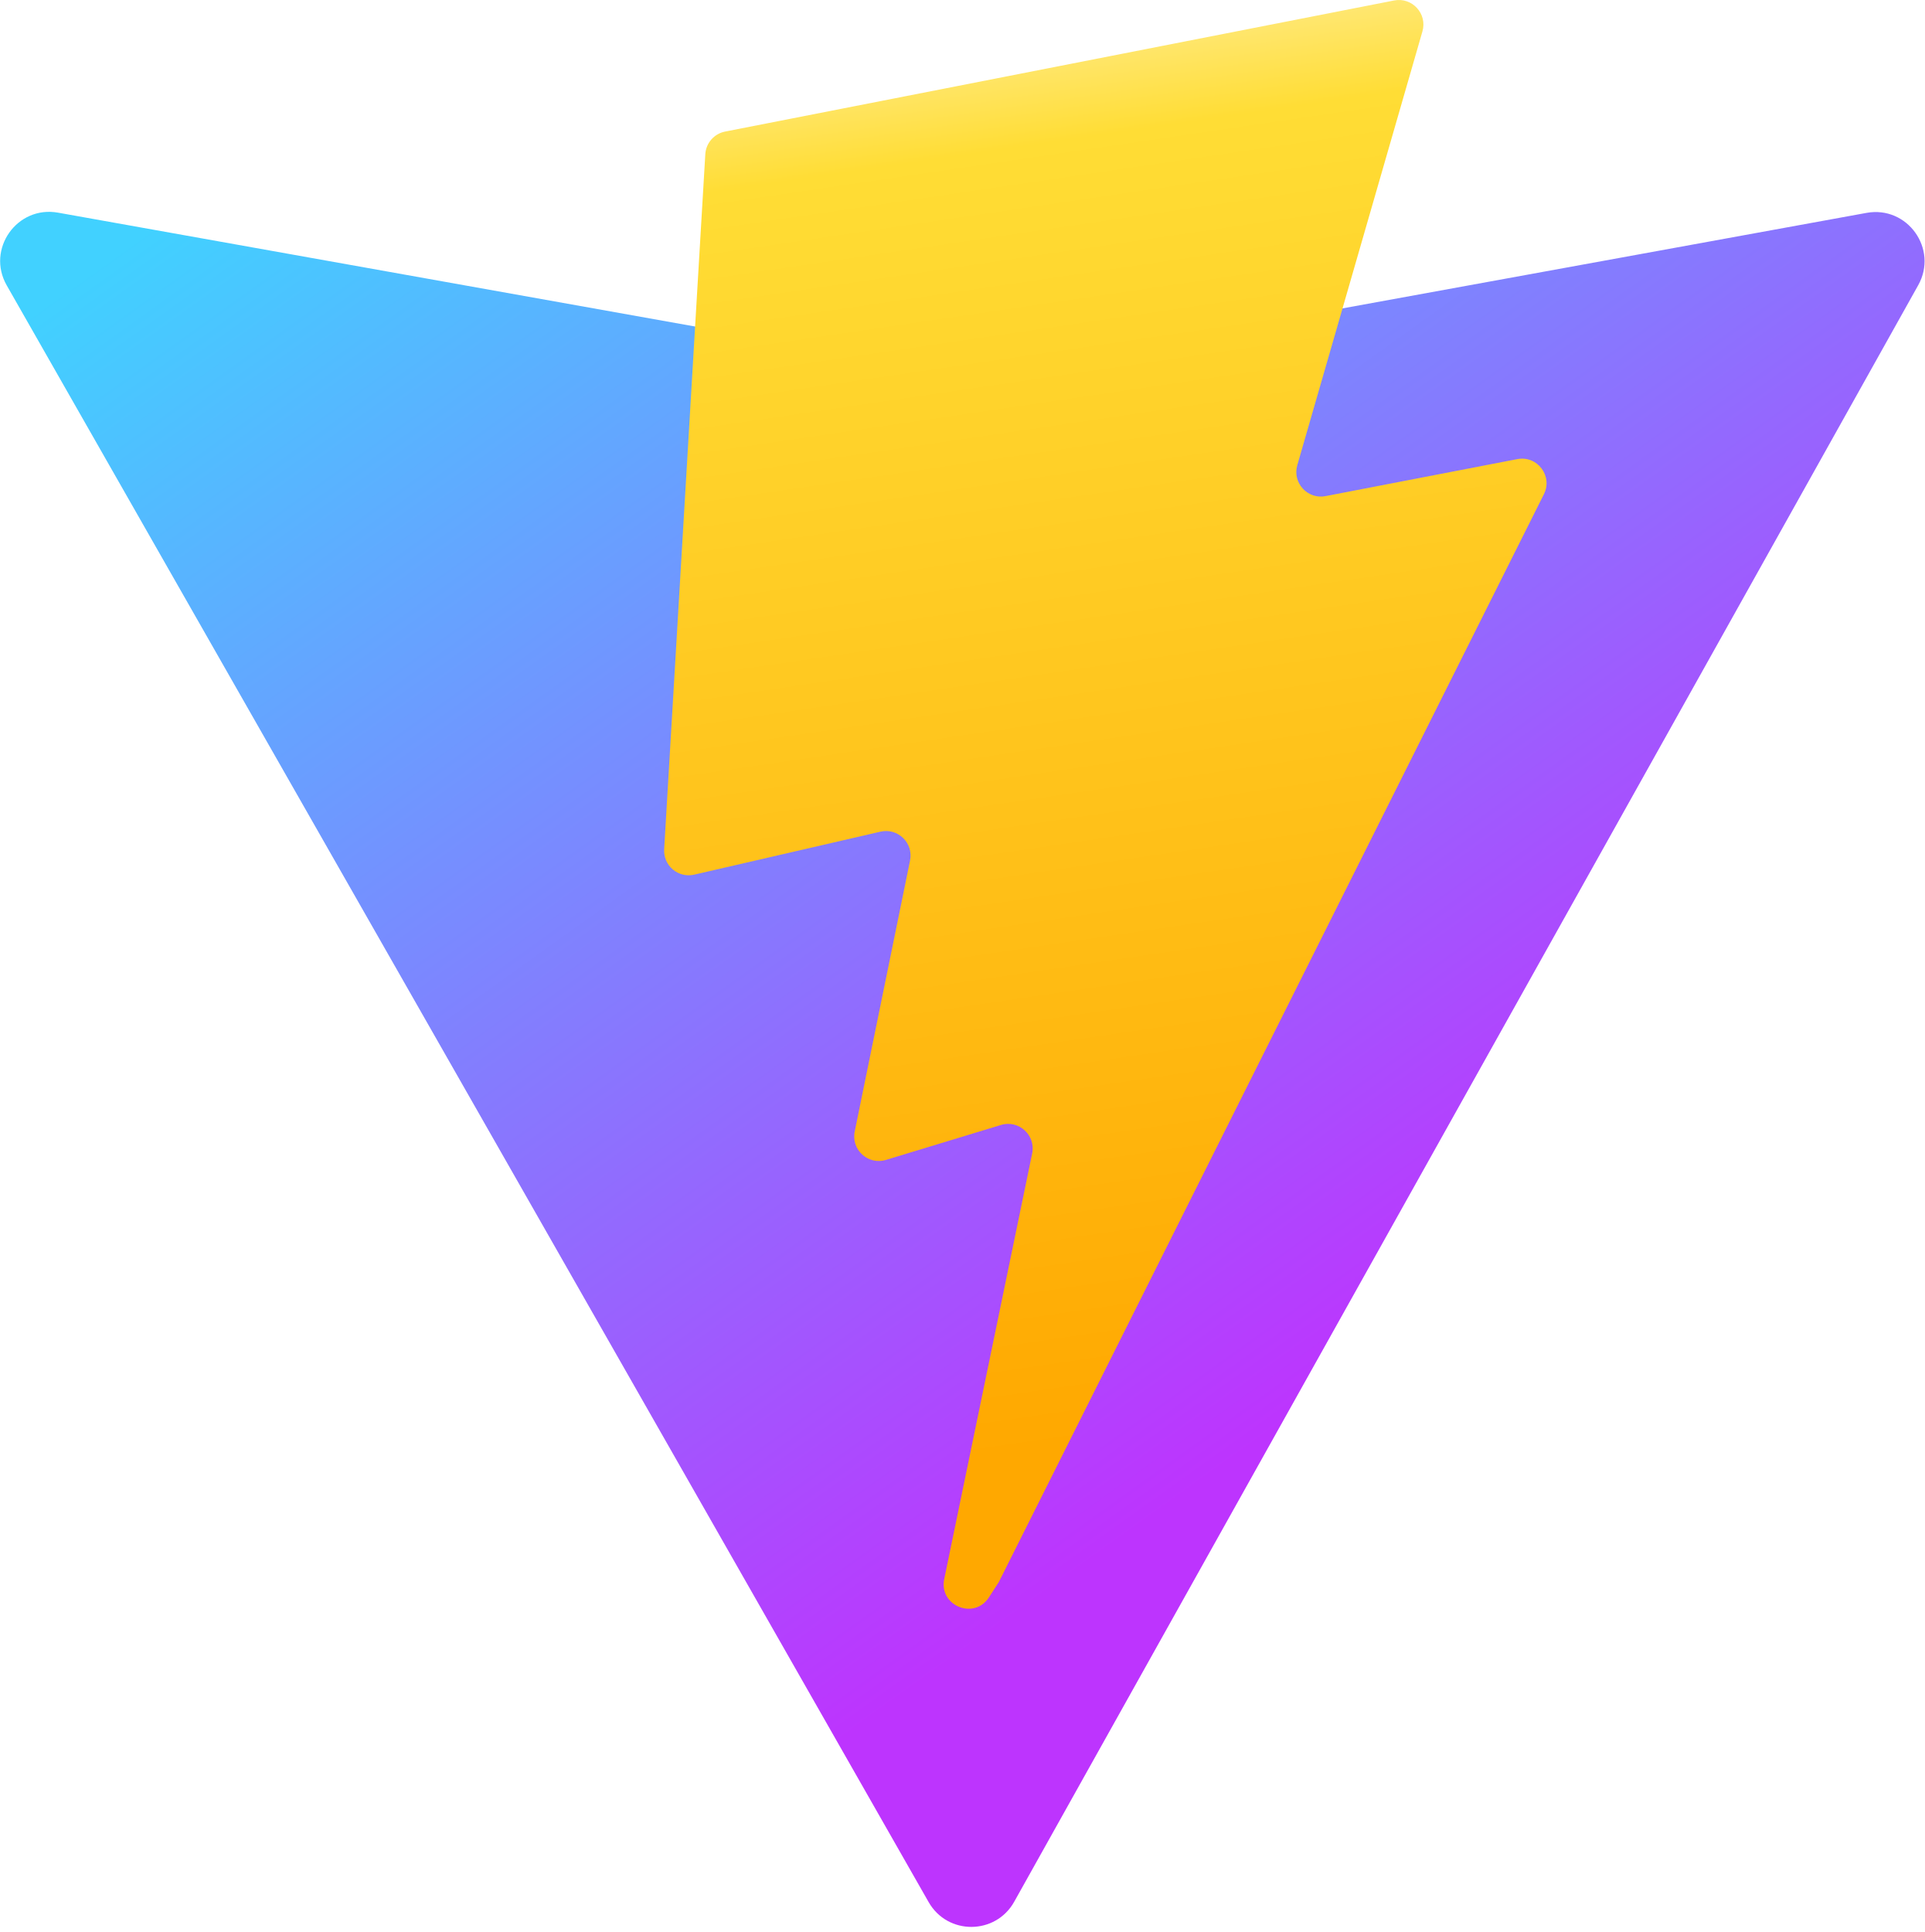
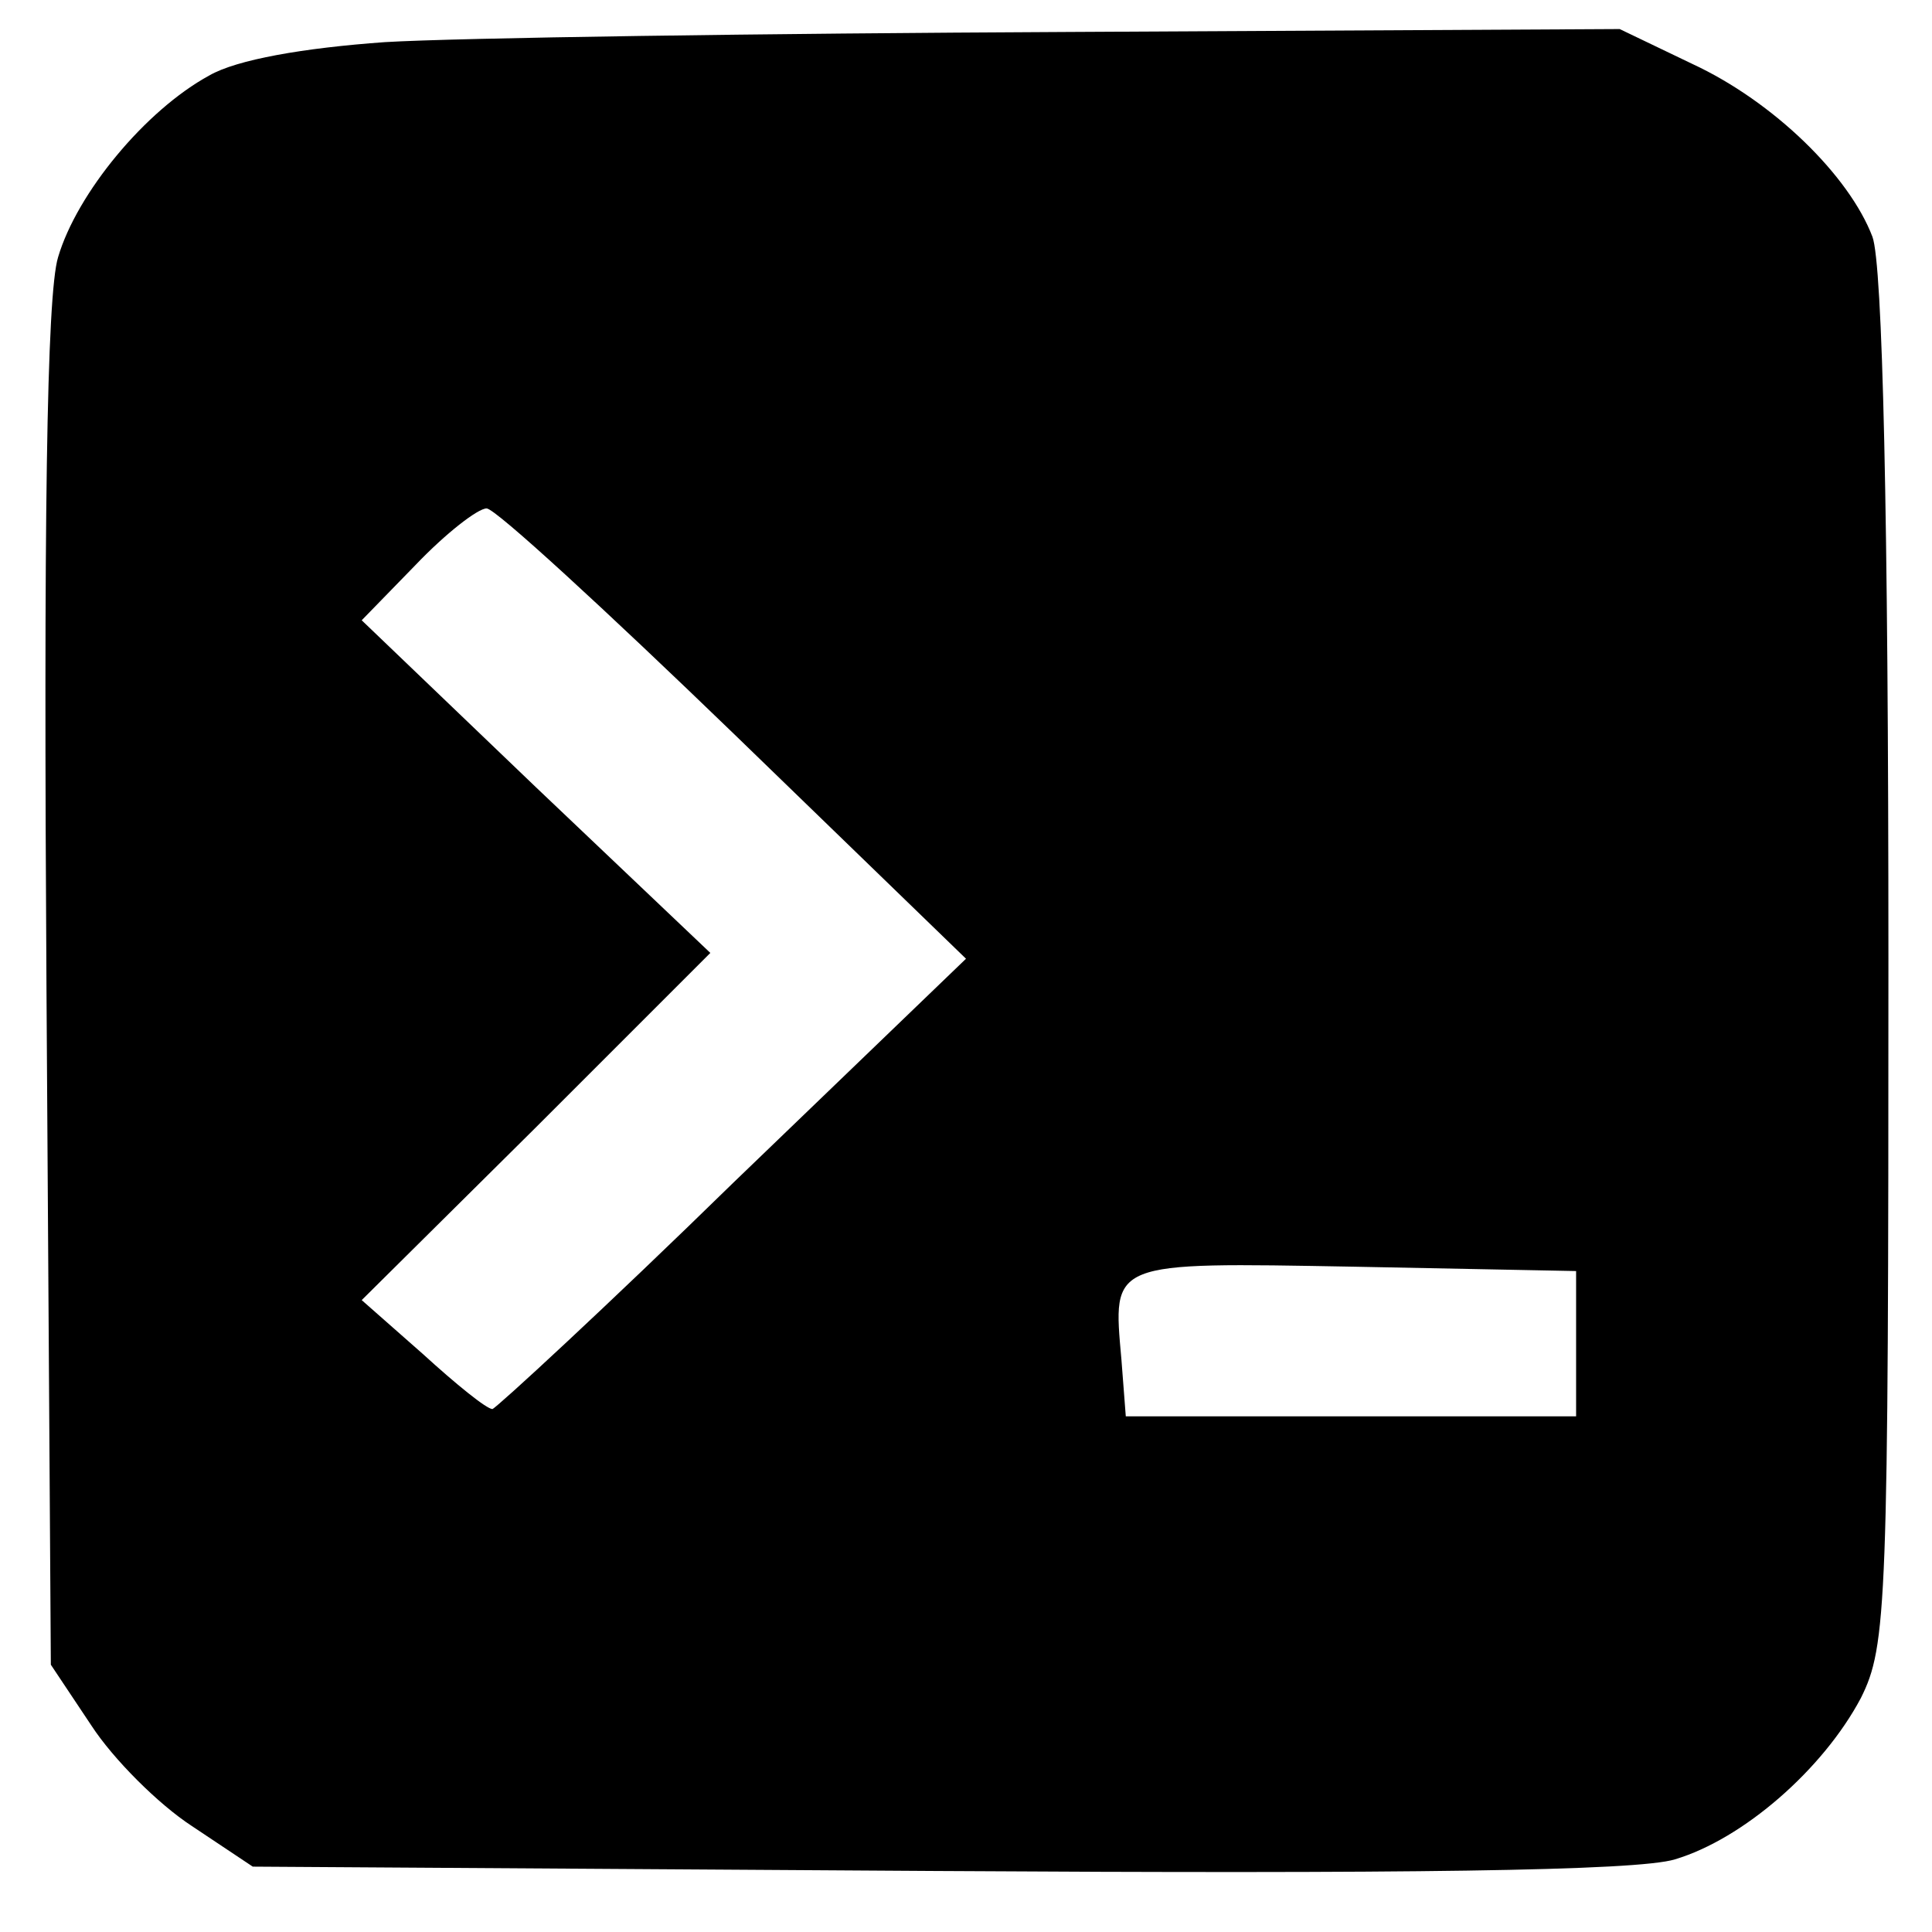
- <svg xmlns="http://www.w3.org/2000/svg" aria-hidden="true" role="img" class="iconify iconify--logos" width="31.88" height="32" preserveAspectRatio="xMidYMid meet" viewBox="0 0 256 257">
-   <defs>
-     <linearGradient id="IconifyId1813088fe1fbc01fb466" x1="-.828%" x2="57.636%" y1="7.652%" y2="78.411%">
-       <stop offset="0%" stop-color="#41D1FF" />
-       <stop offset="100%" stop-color="#BD34FE" />
-     </linearGradient>
-     <linearGradient id="IconifyId1813088fe1fbc01fb467" x1="43.376%" x2="50.316%" y1="2.242%" y2="89.03%">
-       <stop offset="0%" stop-color="#FFEA83" />
-       <stop offset="8.333%" stop-color="#FFDD35" />
-       <stop offset="100%" stop-color="#FFA800" />
-     </linearGradient>
-   </defs>
-   <path fill="url(#IconifyId1813088fe1fbc01fb466)" d="M255.153 37.938L134.897 252.976c-2.483 4.44-8.862 4.466-11.382.048L.875 37.958c-2.746-4.814 1.371-10.646 6.827-9.67l120.385 21.517a6.537 6.537 0 0 0 2.322-.004l117.867-21.483c5.438-.991 9.574 4.796 6.877 9.62Z" />
-   <path fill="url(#IconifyId1813088fe1fbc01fb467)" d="M185.432.063L96.44 17.501a3.268 3.268 0 0 0-2.634 3.014l-5.474 92.456a3.268 3.268 0 0 0 3.997 3.378l24.777-5.718c2.318-.535 4.413 1.507 3.936 3.838l-7.361 36.047c-.495 2.426 1.782 4.5 4.151 3.78l15.304-4.649c2.372-.72 4.652 1.36 4.15 3.788l-11.698 56.621c-.732 3.542 3.979 5.473 5.943 2.437l1.313-2.028l72.516-144.72c1.215-2.423-.88-5.186-3.54-4.672l-25.505 4.922c-2.396.462-4.435-1.77-3.759-4.114l16.646-57.705c.677-2.35-1.37-4.583-3.769-4.113Z" />
+ <svg xmlns="http://www.w3.org/2000/svg" version="1.0" width="133pt" height="133pt" viewBox="0 0 133 133" preserveAspectRatio="xMidYMid meet">
+   <g transform="translate(0,133) scale(0.1,-0.1)" fill="#000000" stroke="none">
+     <path d="M265 1301 c-56 -4 -102 -12 -121 -23 -44 -24 -91 -81 -104 -125 -8 -26 -10 -186 -8 -504 l3 -465 28 -42 c15 -23 46 -54 69 -69 l42 -28 470 -3 c322 -2 483 0 509 8 47 14 102 62 128 111 18 36 19 63 19 508 0 307 -4 479 -11 498 -16 42 -68 93 -124 119 l-50 24 -380 -2 c-209 -1 -420 -4 -470 -7z m240 -476 l160 -155 -160 -154 c-88 -86 -163 -155 -166 -156 -4 0 -25 17 -48 38 l-42 37 120 119 120 120 -120 114 -120 115 37 38 c21 22 43 39 49 39 6 0 82 -70 170 -155z m580 -420 l0 -50 -155 0 -155 0 -3 39 c-6 68 -9 67 160 64 l153 -3 0 -50z" />
+   </g>
</svg>
